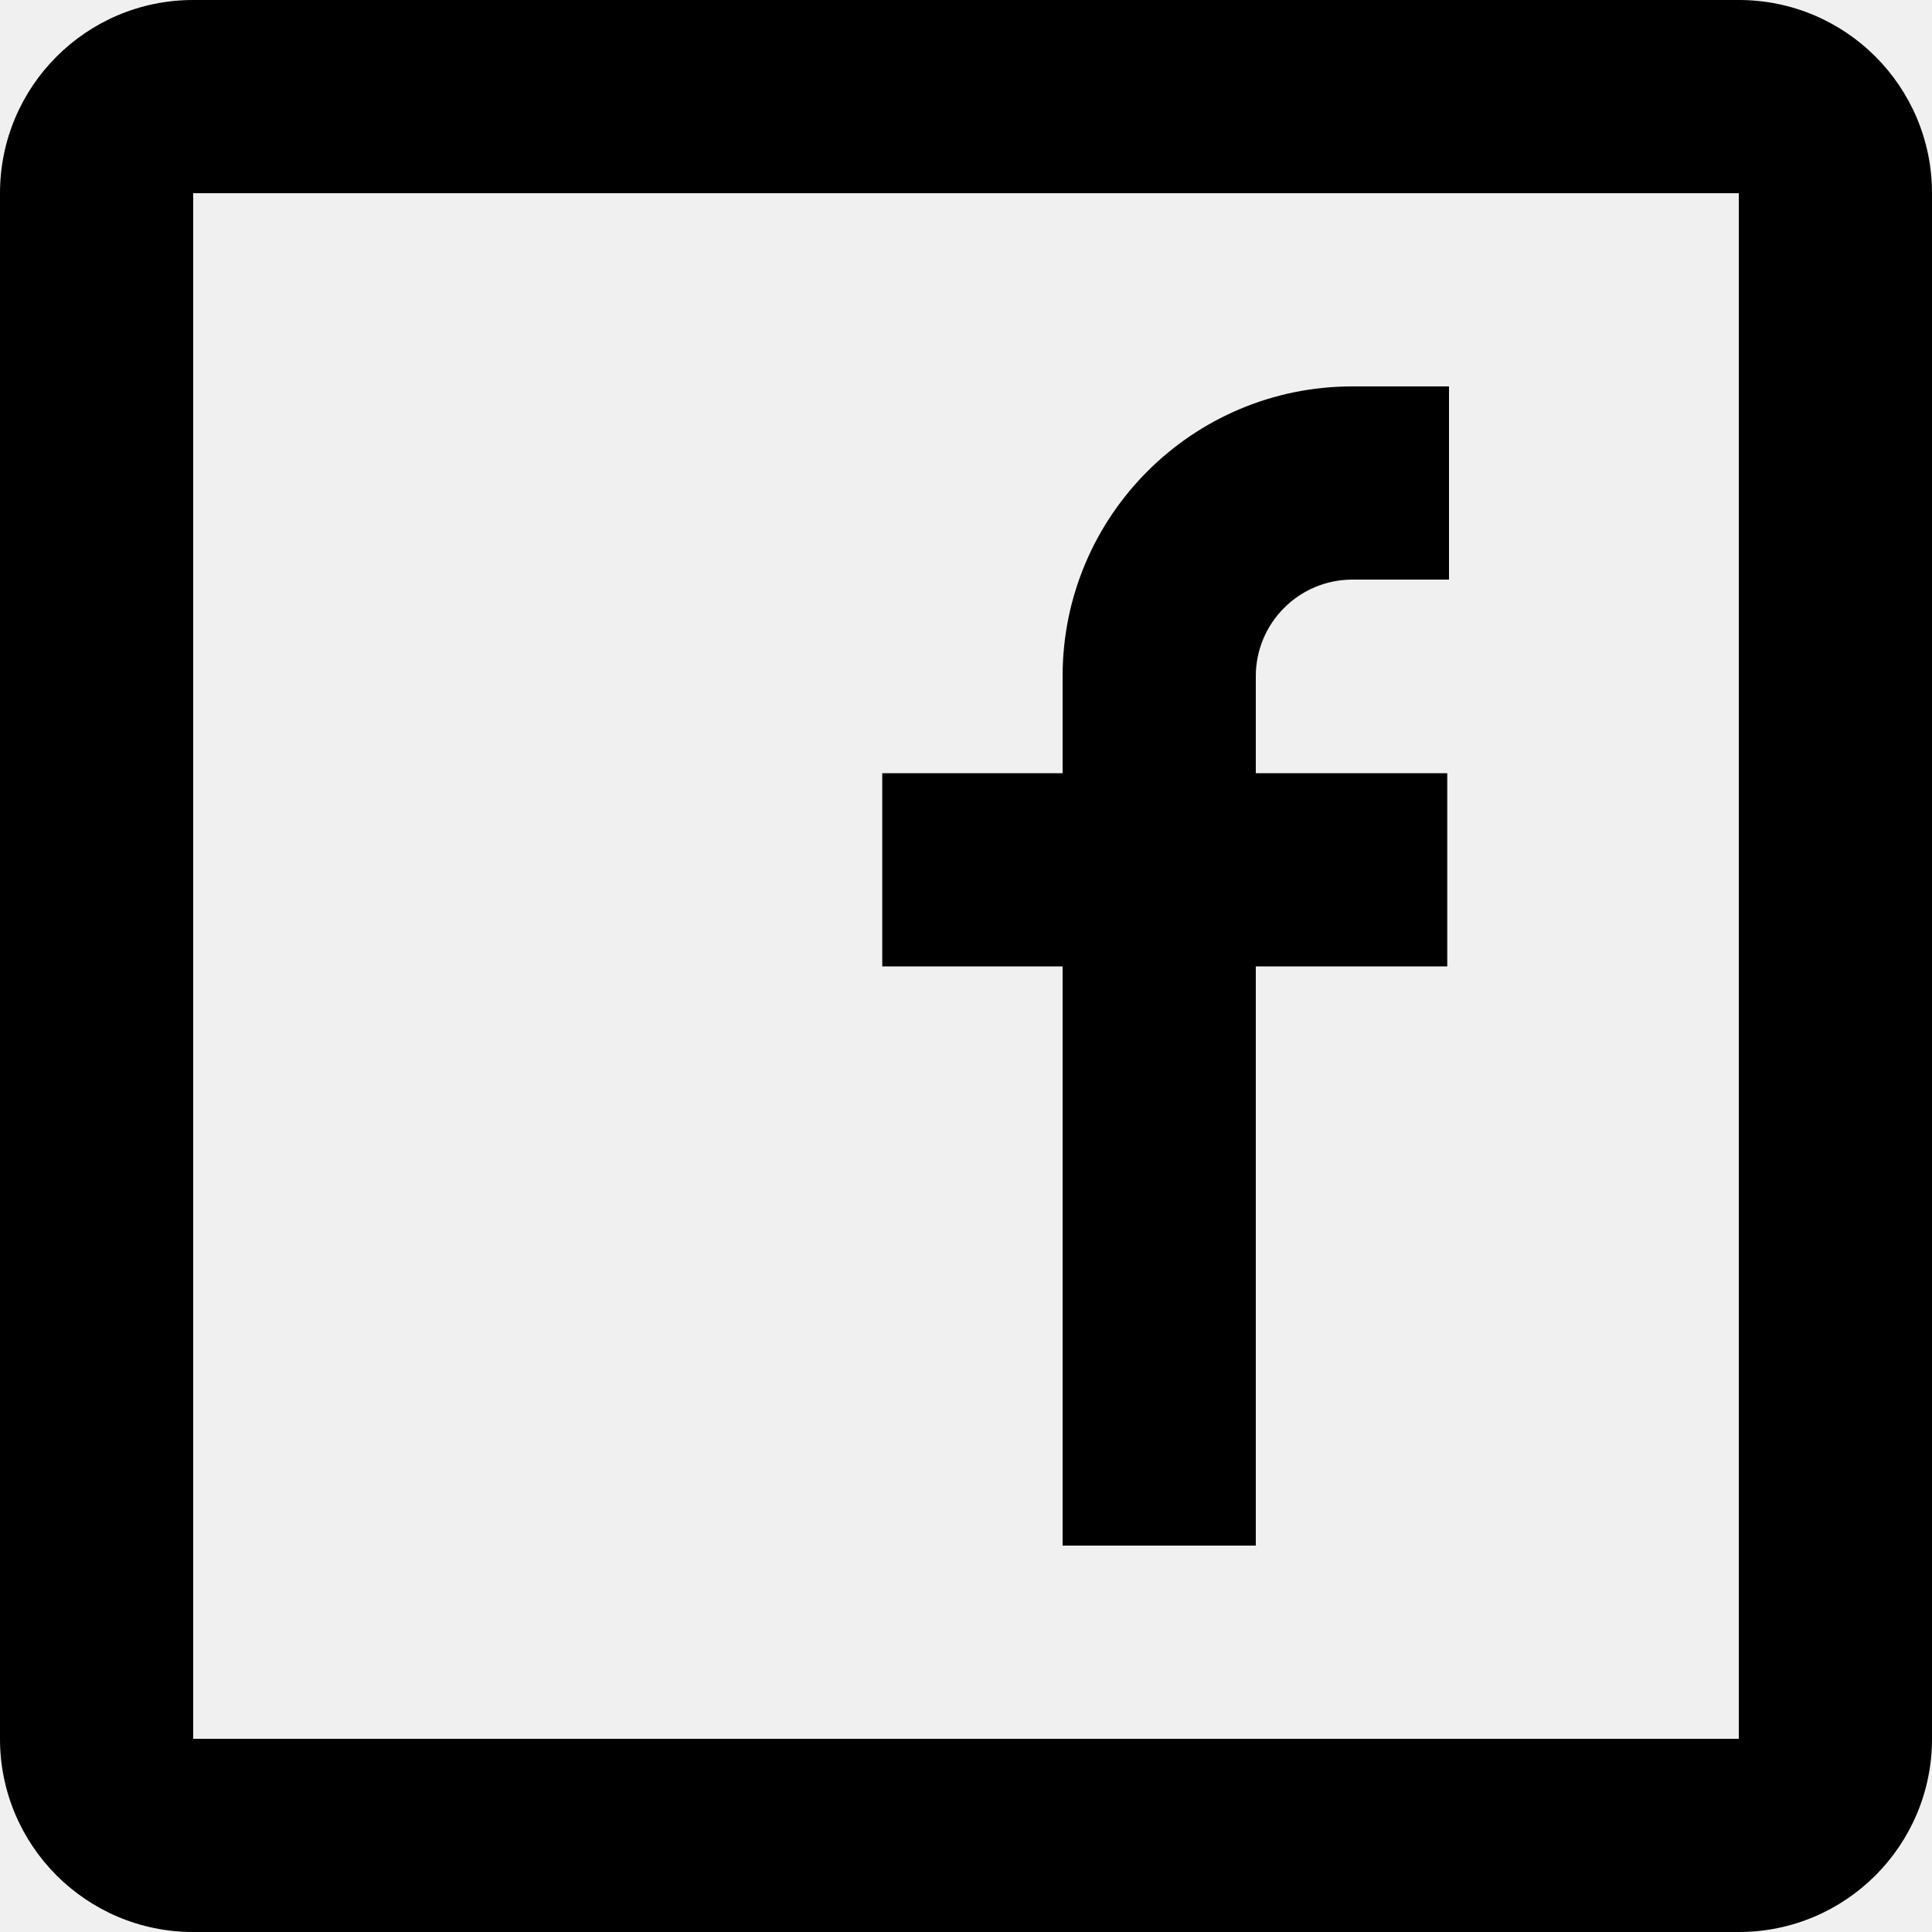
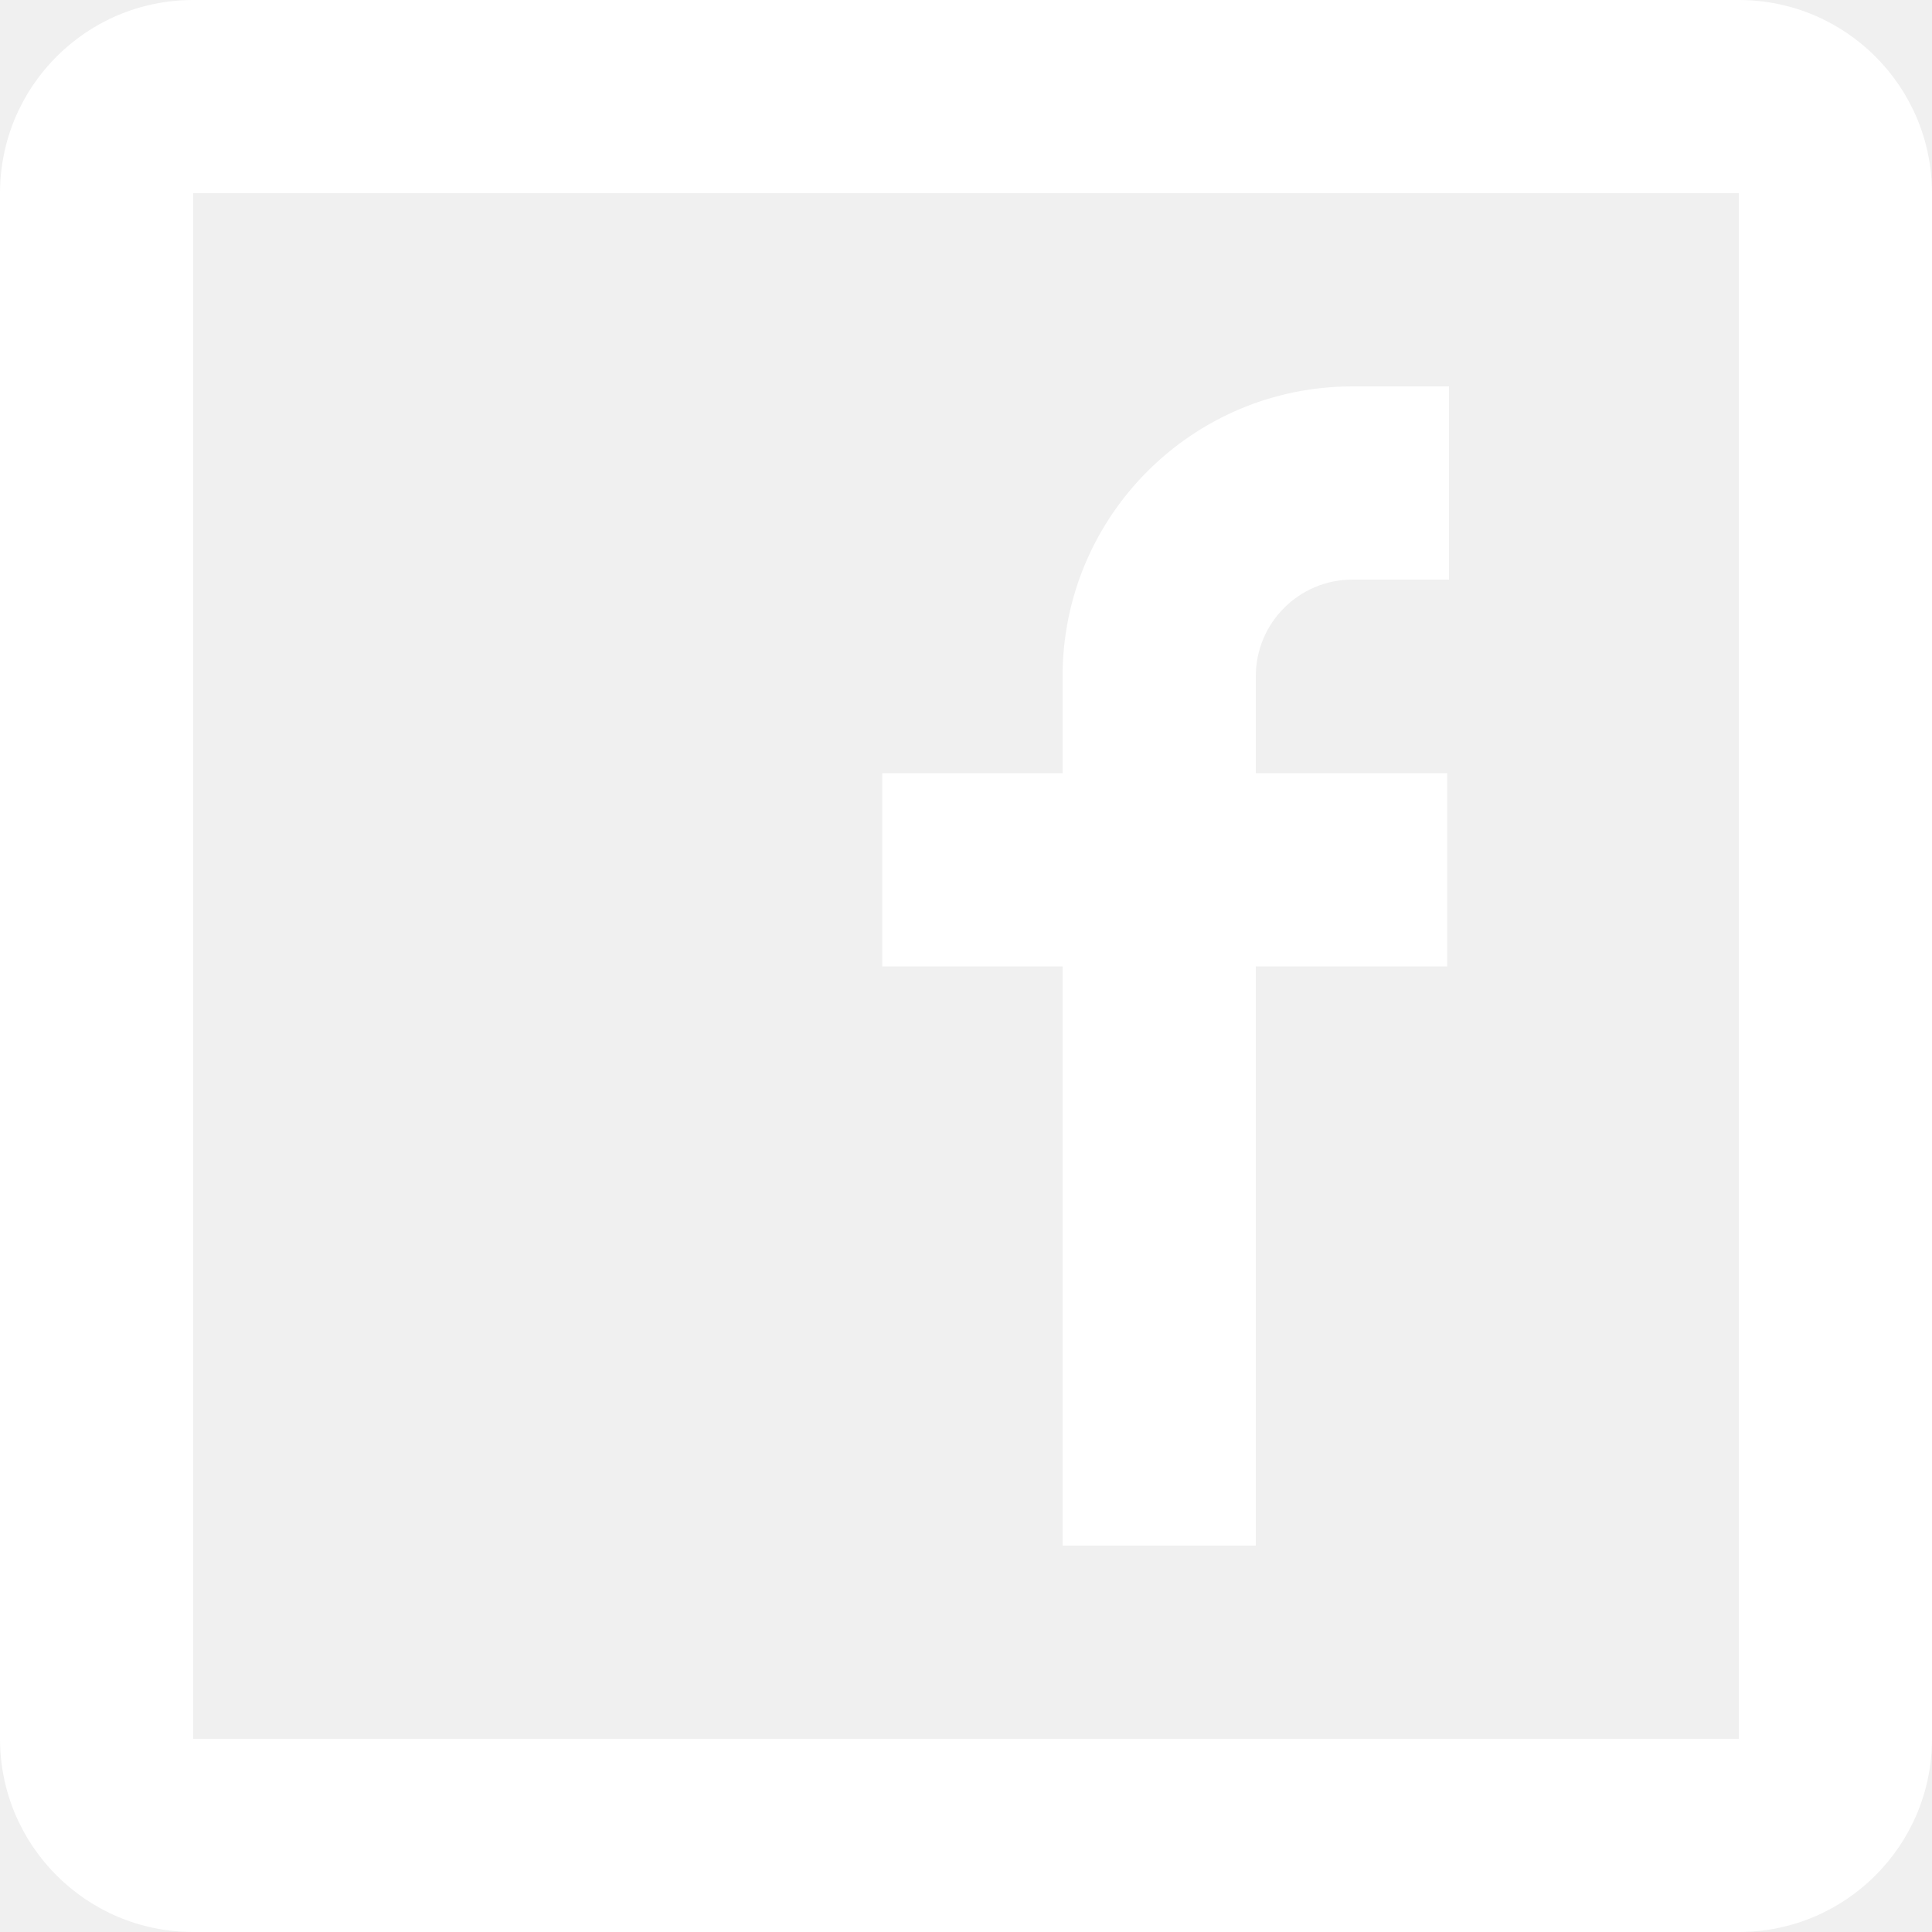
- <svg xmlns="http://www.w3.org/2000/svg" width="20" height="20" viewBox="0 0 20 20" fill="none">
-   <path fill-rule="evenodd" clip-rule="evenodd" d="M2 0H18C19.105 0 20 0.895 20 2V18C20 19.105 19.105 20 18 20H2C0.895 20 0 19.105 0 18V2C0 0.895 0.895 0 2 0ZM2 2V18H18V2H2ZM9.133 10.004H11V16H13V10.004H14.982V8.004H13V7C13 6.448 13.448 6 14 6H15V4H14C12.343 4 11 5.343 11 7V8.004H9.133V10.004Z" fill="black" />
+ <svg xmlns="http://www.w3.org/2000/svg" width="20" height="20" viewBox="0 0 20 20">
+   <path fill-rule="evenodd" clip-rule="evenodd" d="M2 0H18C19.105 0 20 0.895 20 2V18C20 19.105 19.105 20 18 20H2C0.895 20 0 19.105 0 18V2C0 0.895 0.895 0 2 0ZM2 2V18H18V2H2ZM9.133 10.004H11V16H13V10.004H14.982V8.004H13V7C13 6.448 13.448 6 14 6H15V4H14C12.343 4 11 5.343 11 7V8.004H9.133V10.004Z" fill="white" />
</svg>
